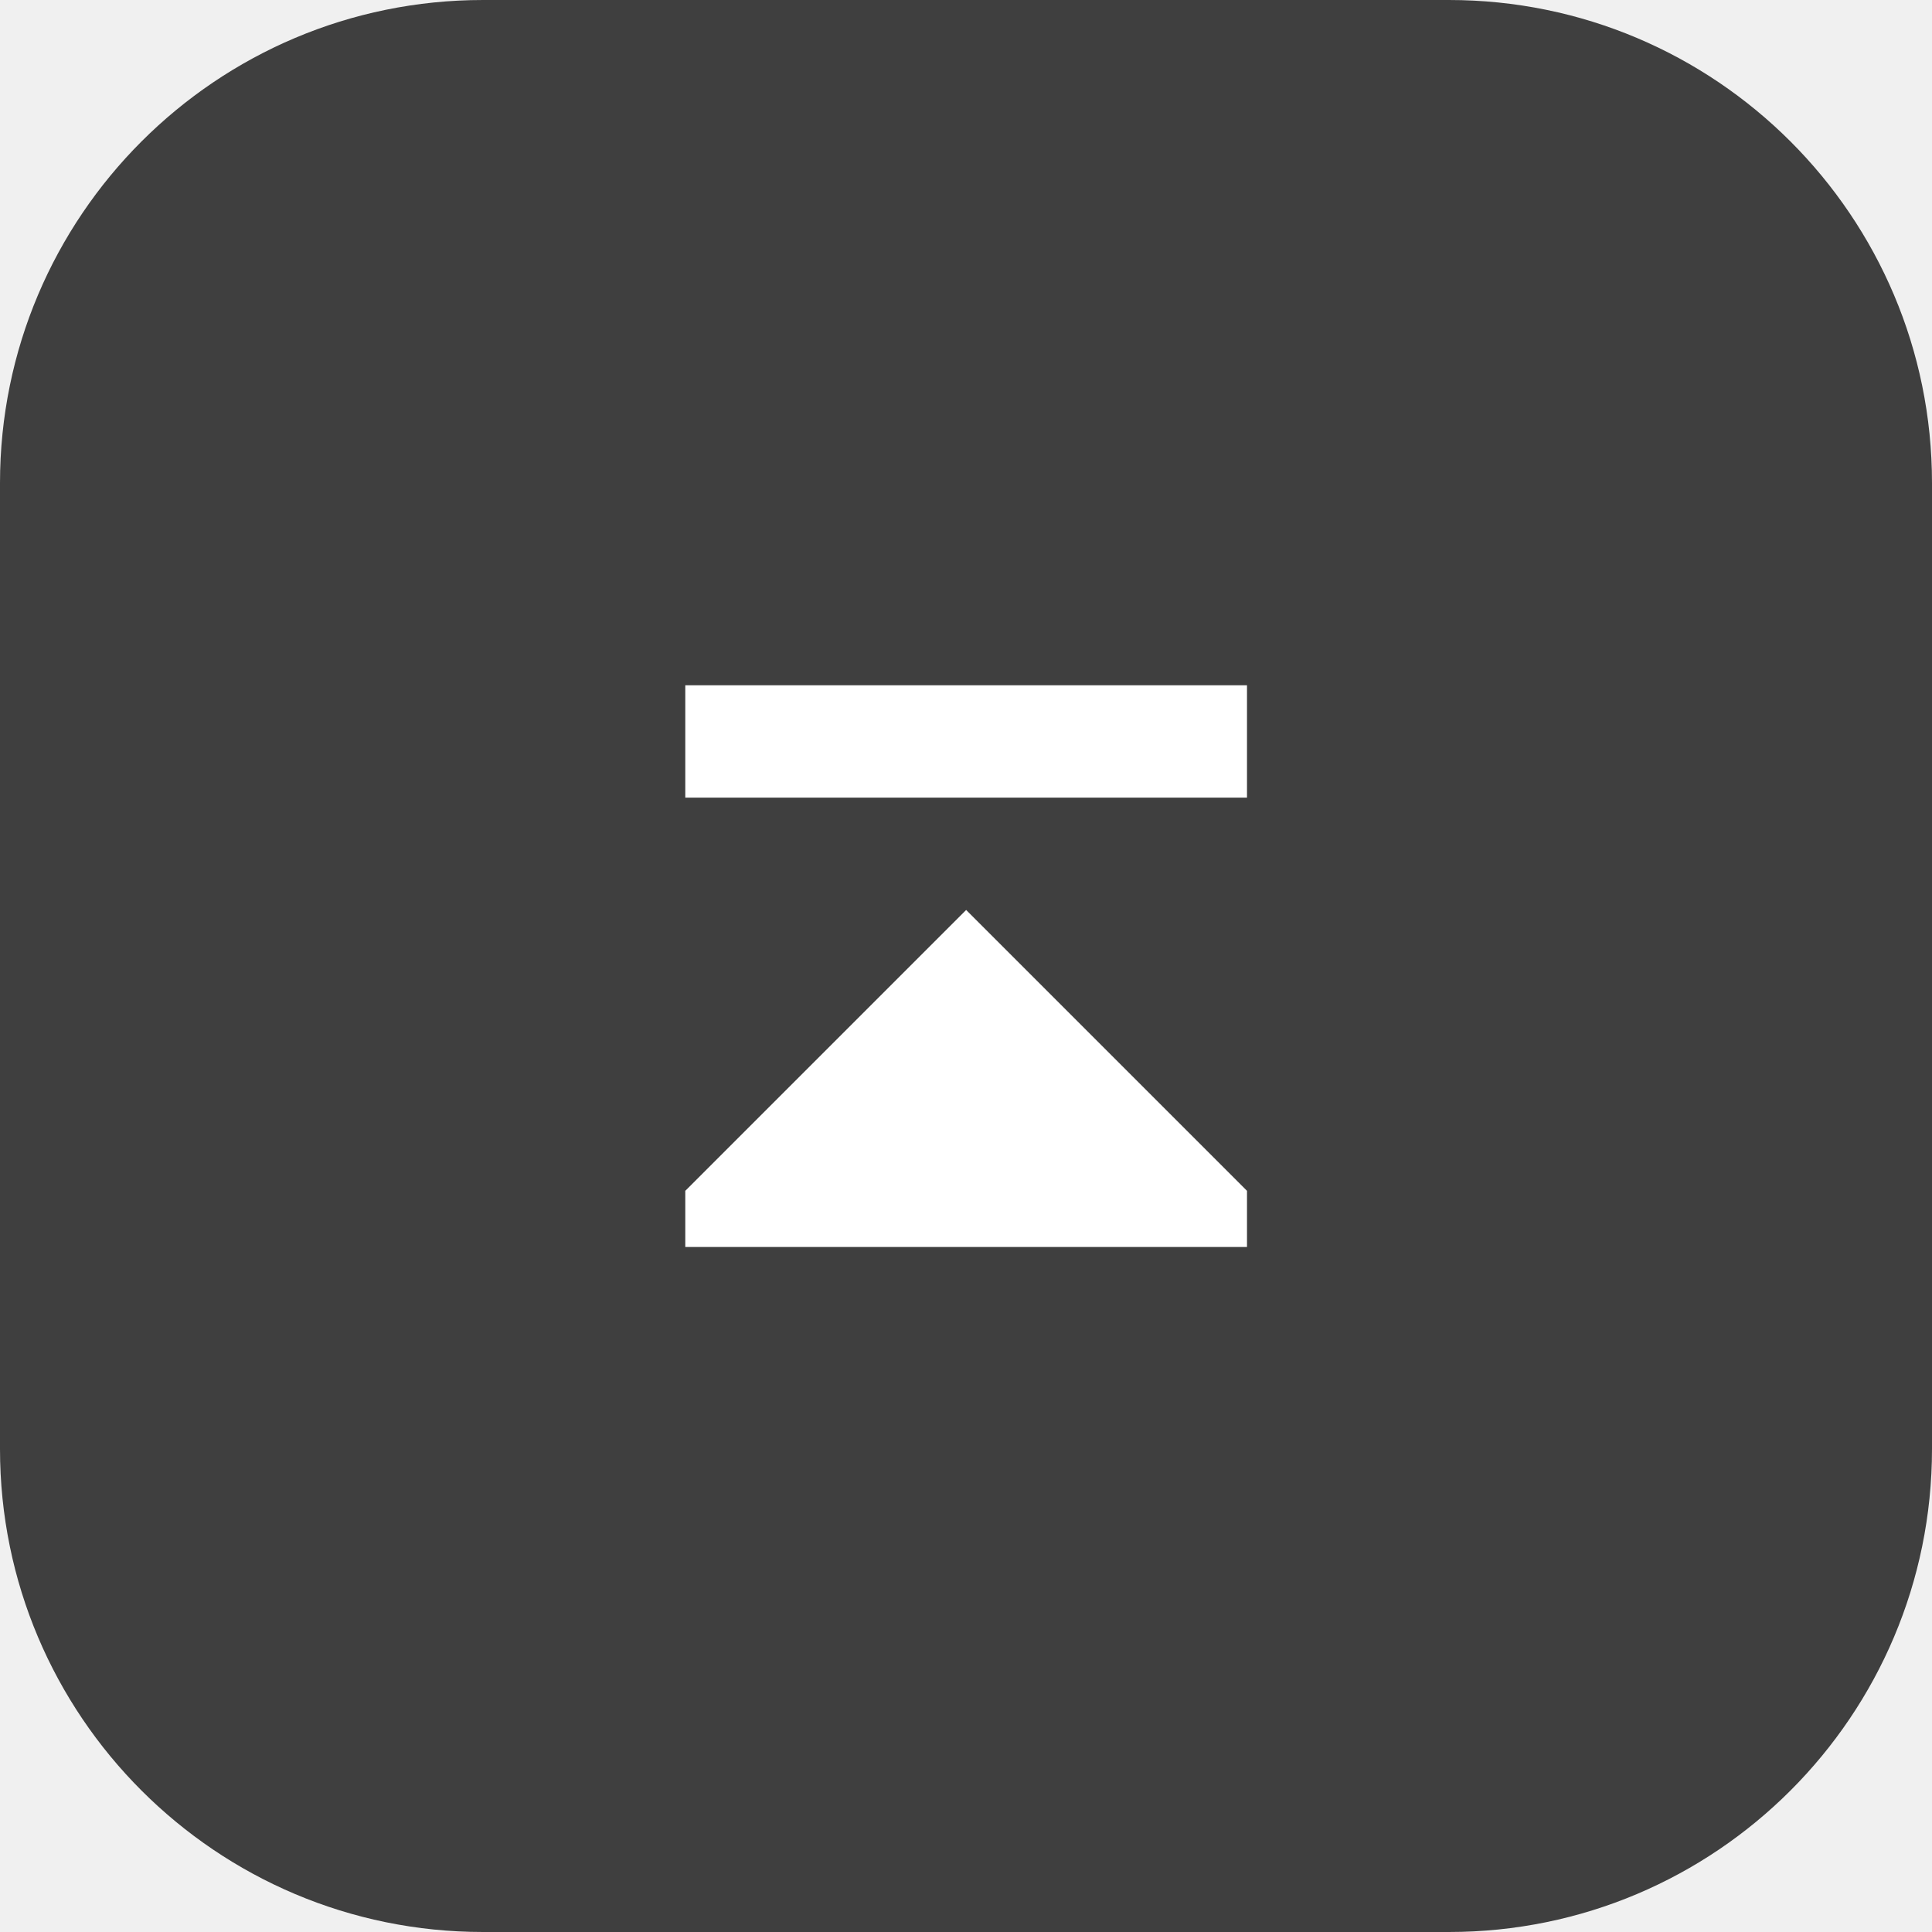
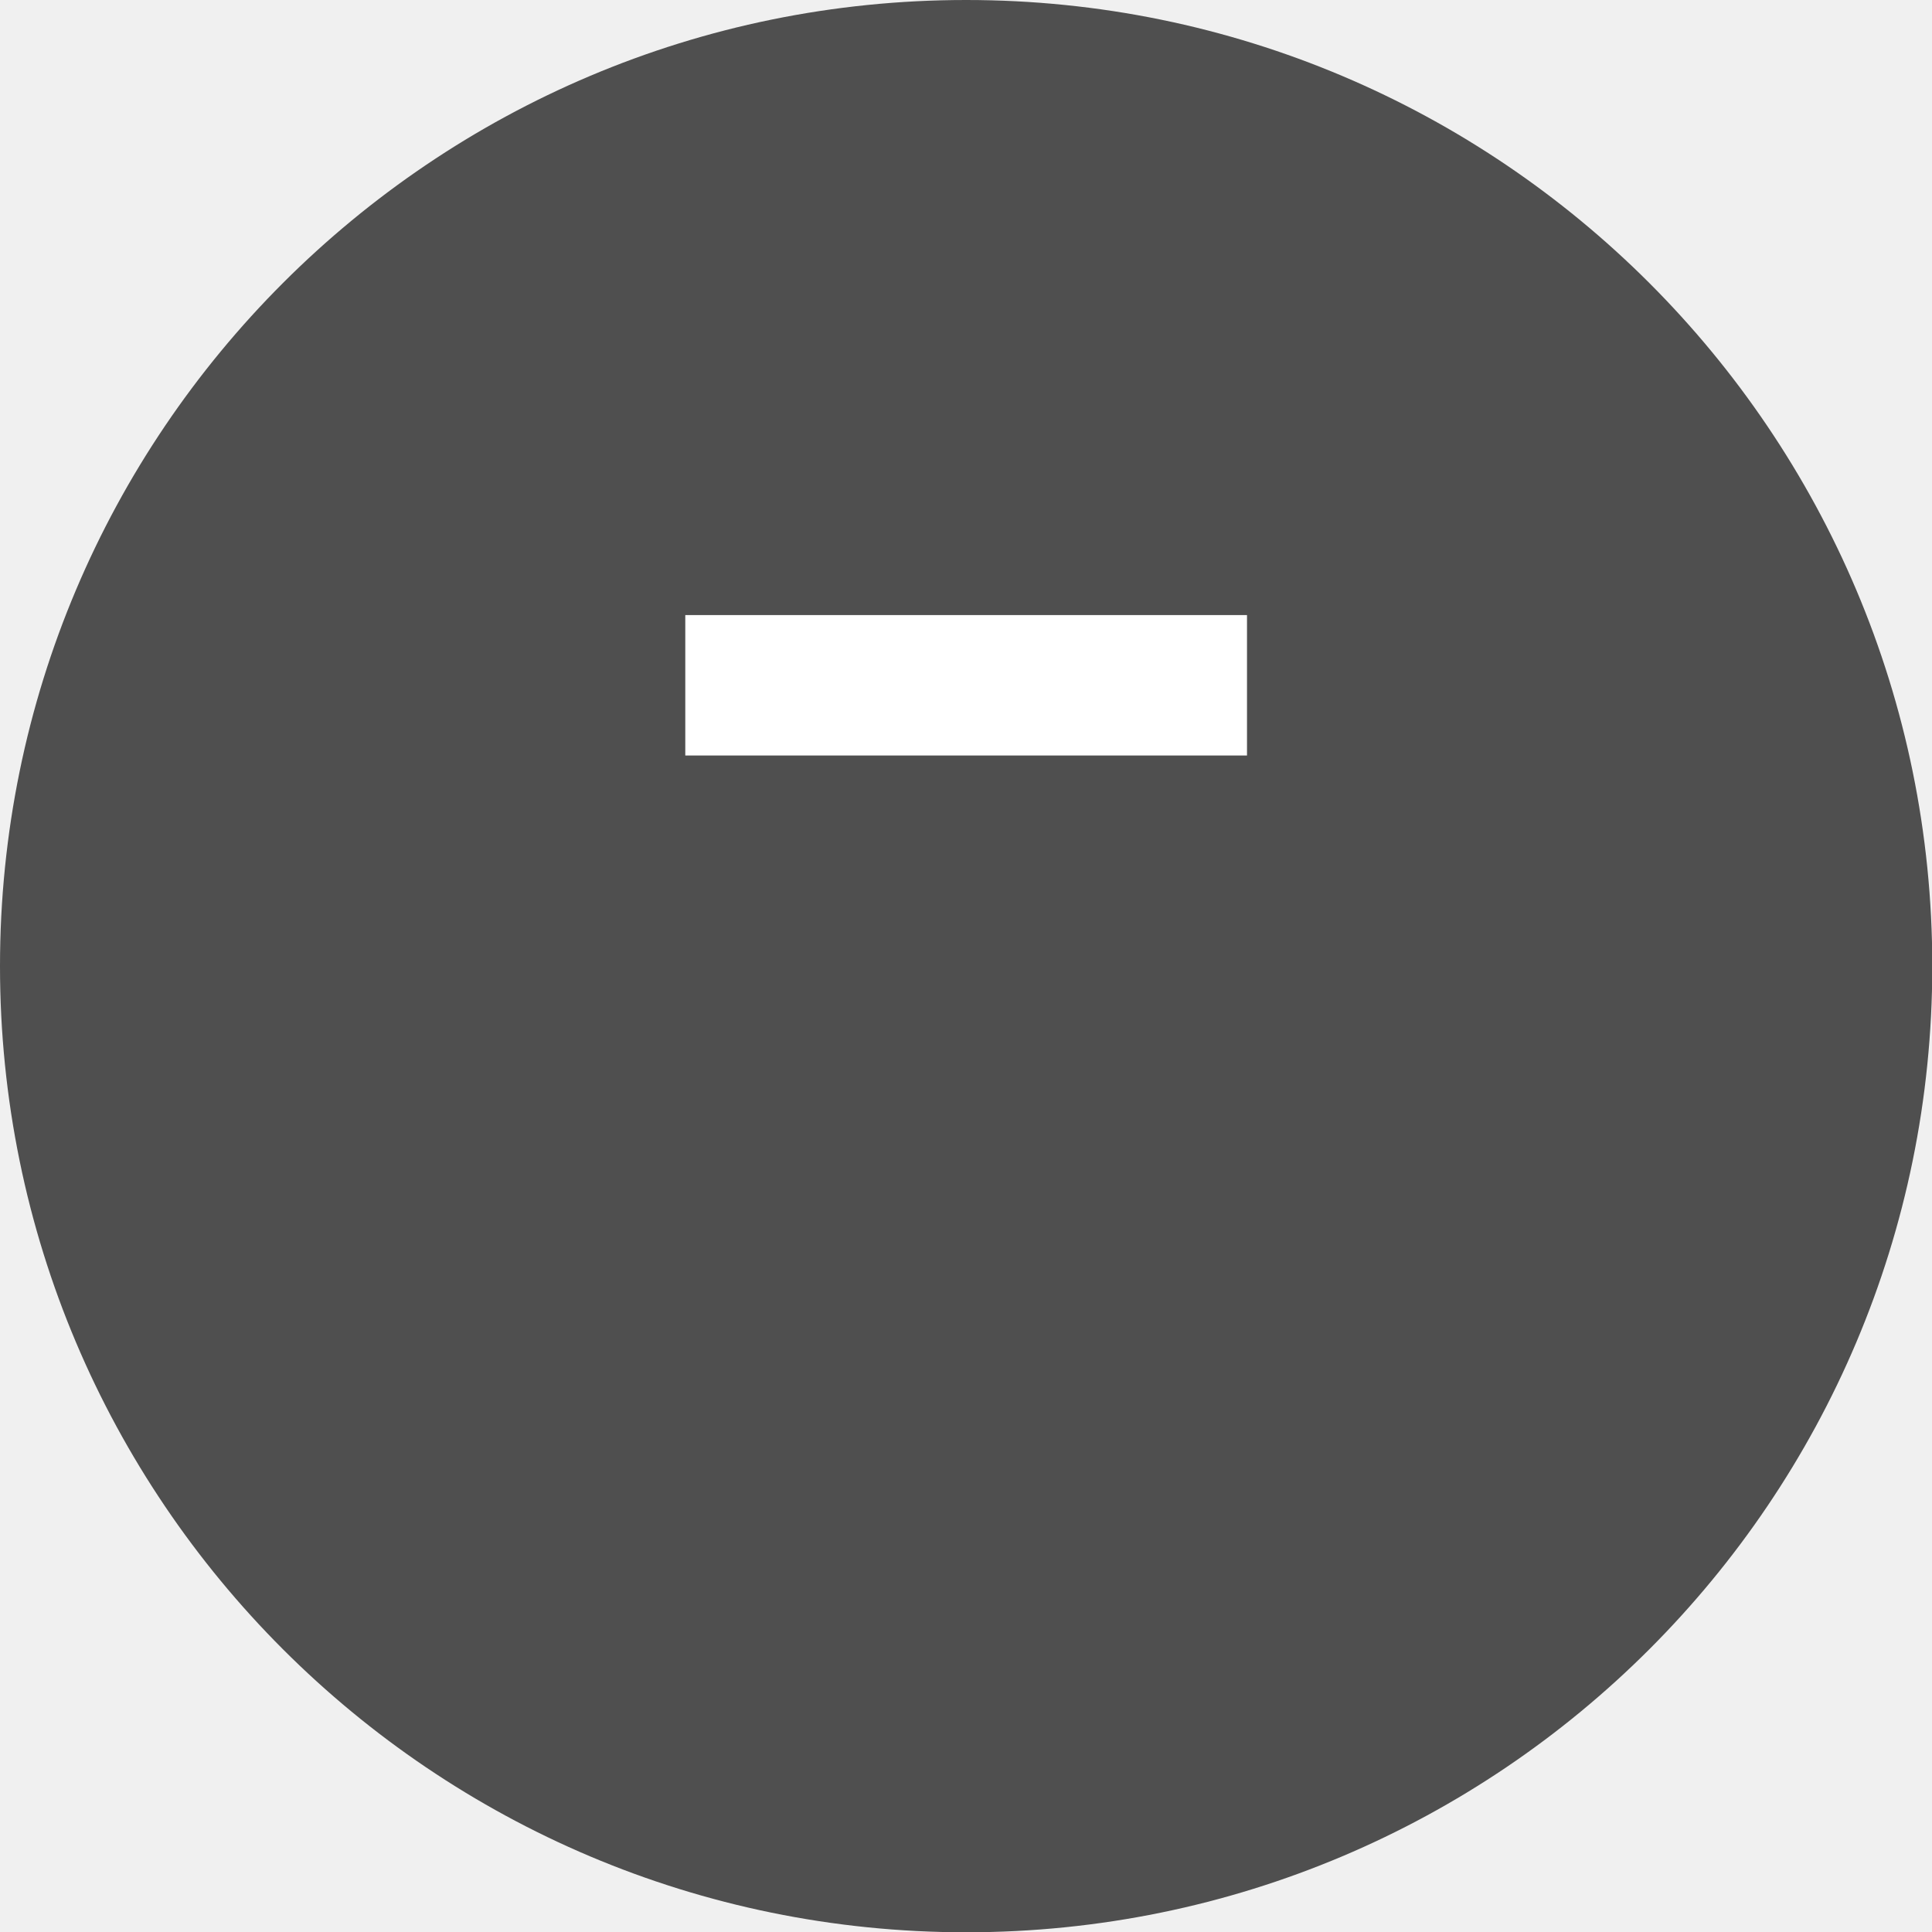
<svg xmlns="http://www.w3.org/2000/svg" width="26" height="26" viewBox="0 0 6.879 6.879" version="1.1" id="svg1">
  <defs id="defs1" />
  <g id="layer1">
-     <rect style="font-variation-settings:'STYL' 300;fill:#3f3f3f;fill-opacity:1;stroke-width:4" id="rect1" width="6.879" height="6.879" x="0" y="0" ry="1.72" />
-     <path style="fill:#ffffff;" d="M 2.44 4.44 L 2.44 4.24 L 3.44 3.24 L 4.44 4.24 L 4.44 4.44 L 2.44 4.44 Z M 2.44 2.84 L 2.44 2.44 L 4.44 2.44 L 4.44 2.84 L 2.44 2.84 Z" />
+     <circle style="fill:#4f4f4f;fill-opacity:1;stroke:none;stroke-width:0.529;stroke-linecap:square;stroke-dasharray:none;stroke-opacity:1" id="circle2" cx="3.44" cy="3.44" r="3.44" />
+     <path style="fill:#ffffff" d="M 2.44 2.19 L 2.44 2.69 L 4.44 2.69 L 4.44 2.19 L 2.44 2.19 Z" />
  </g>
</svg>
